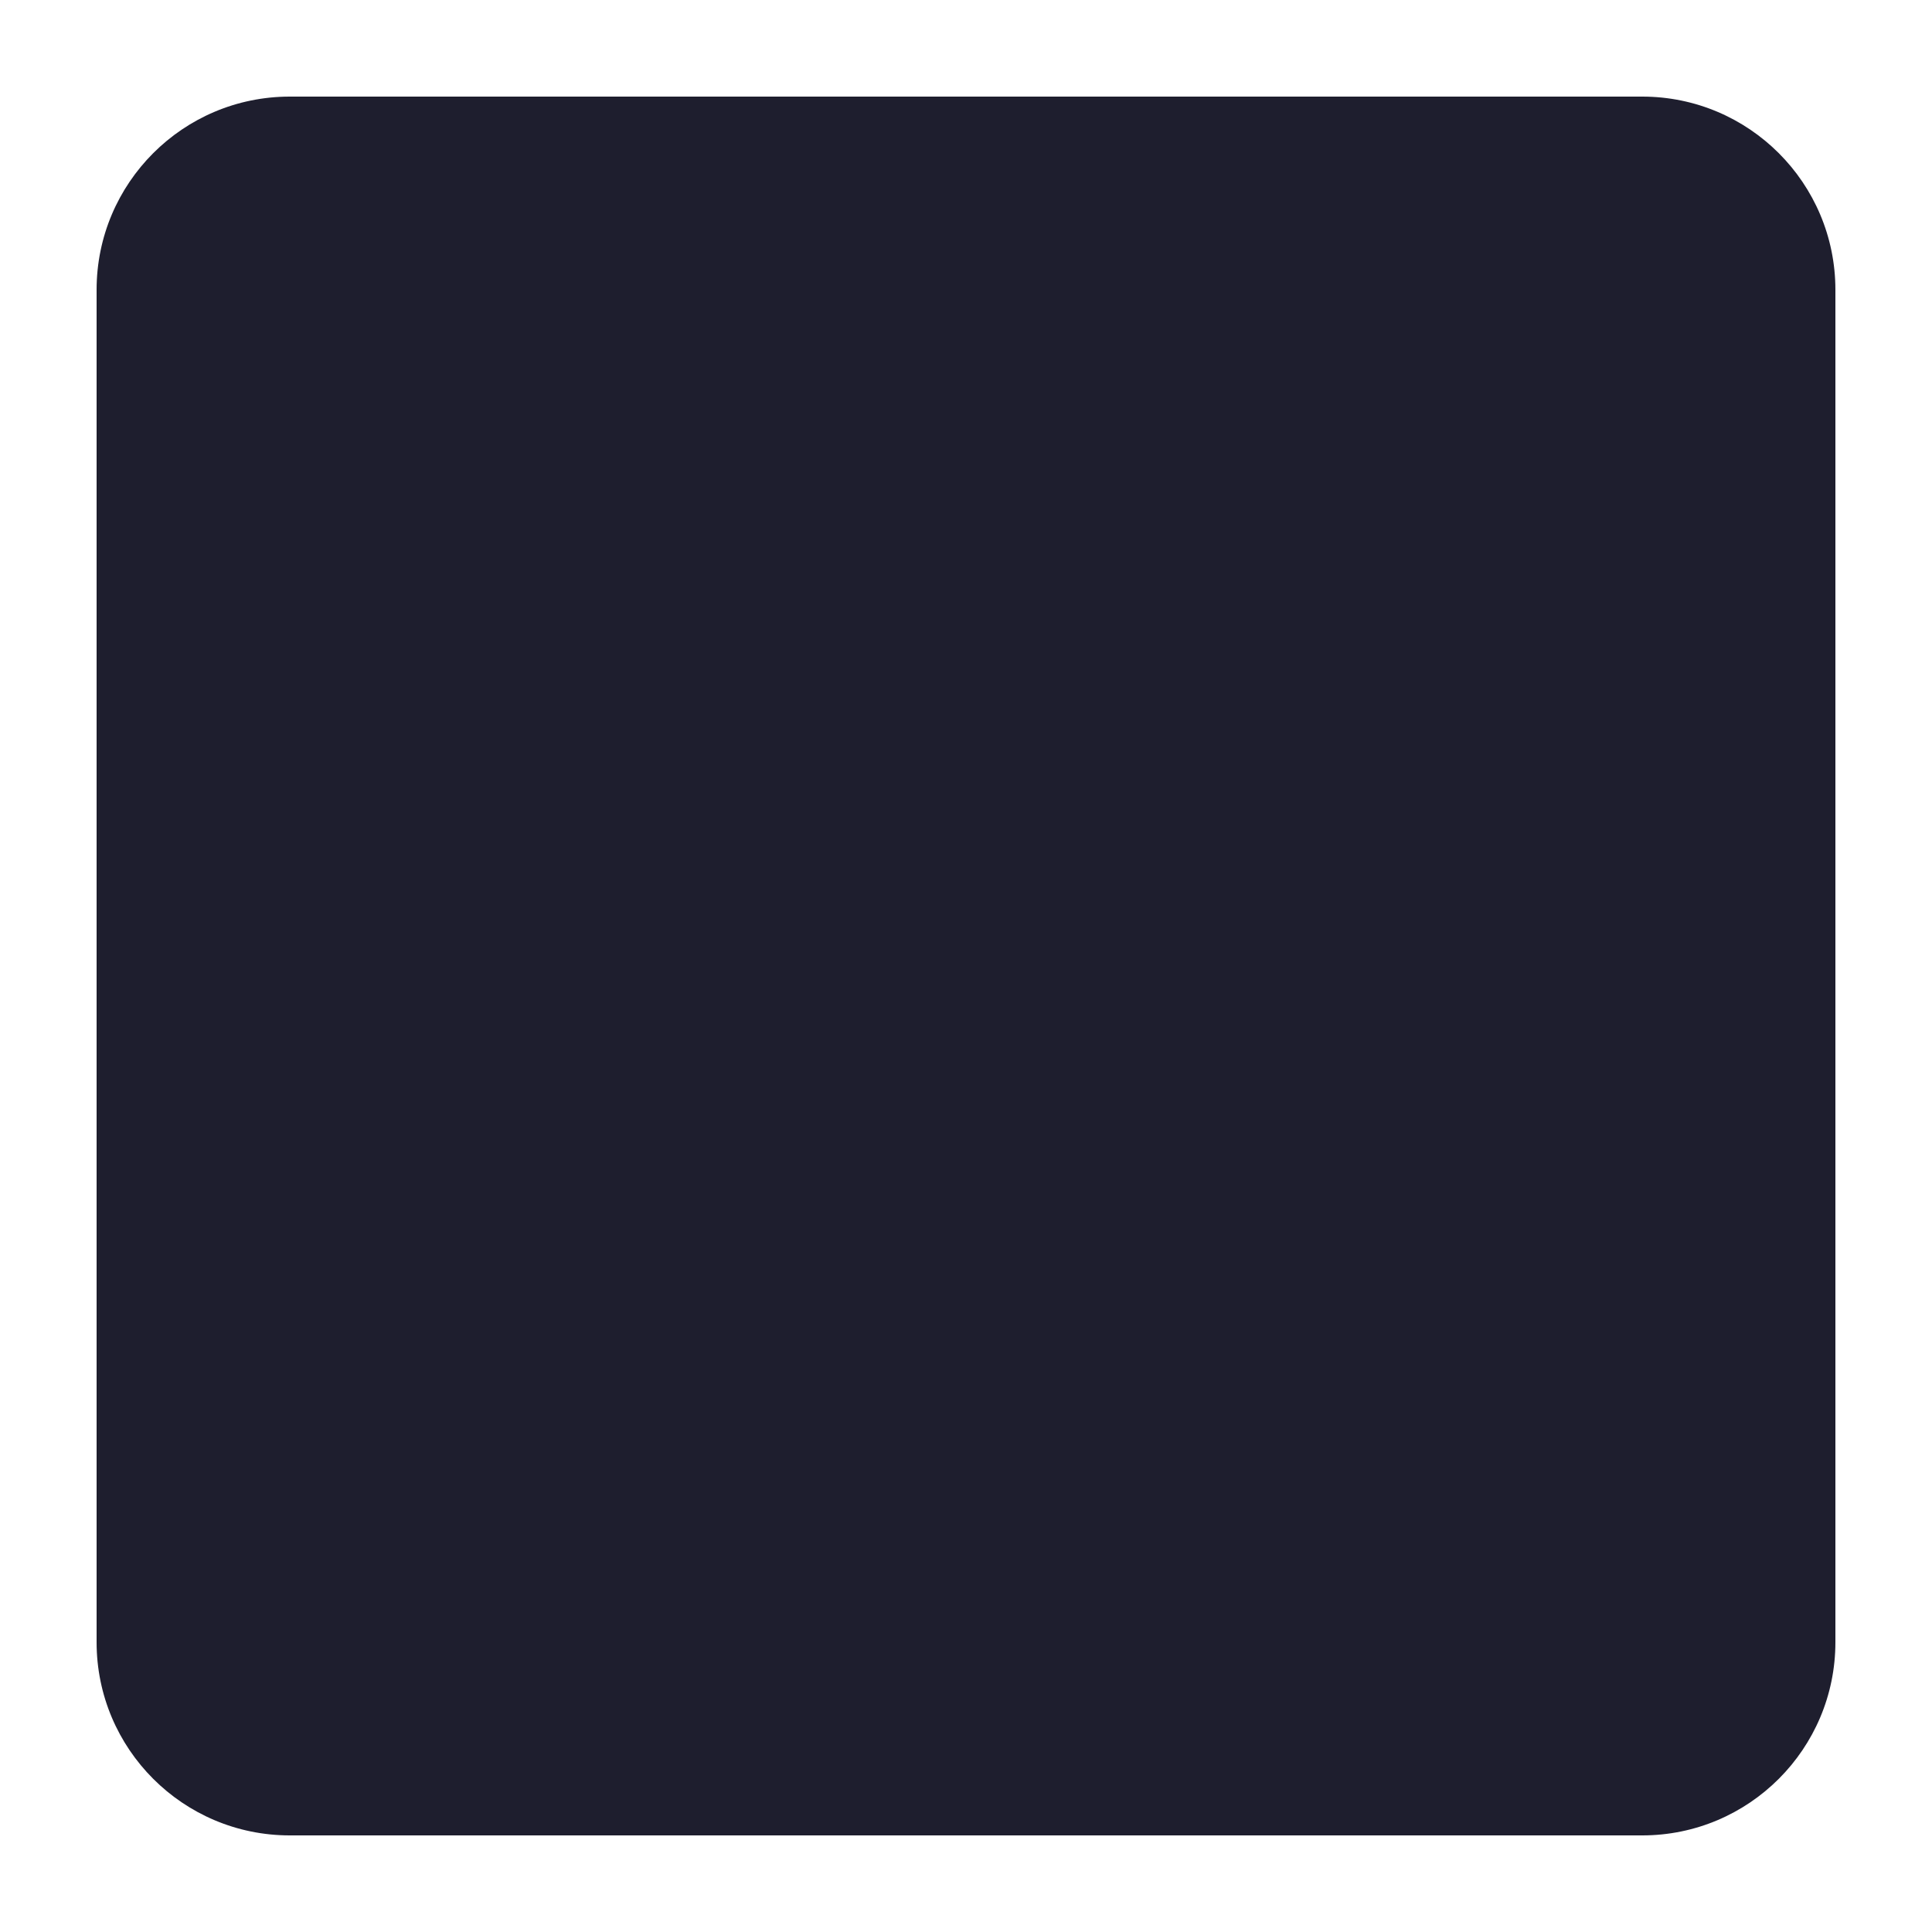
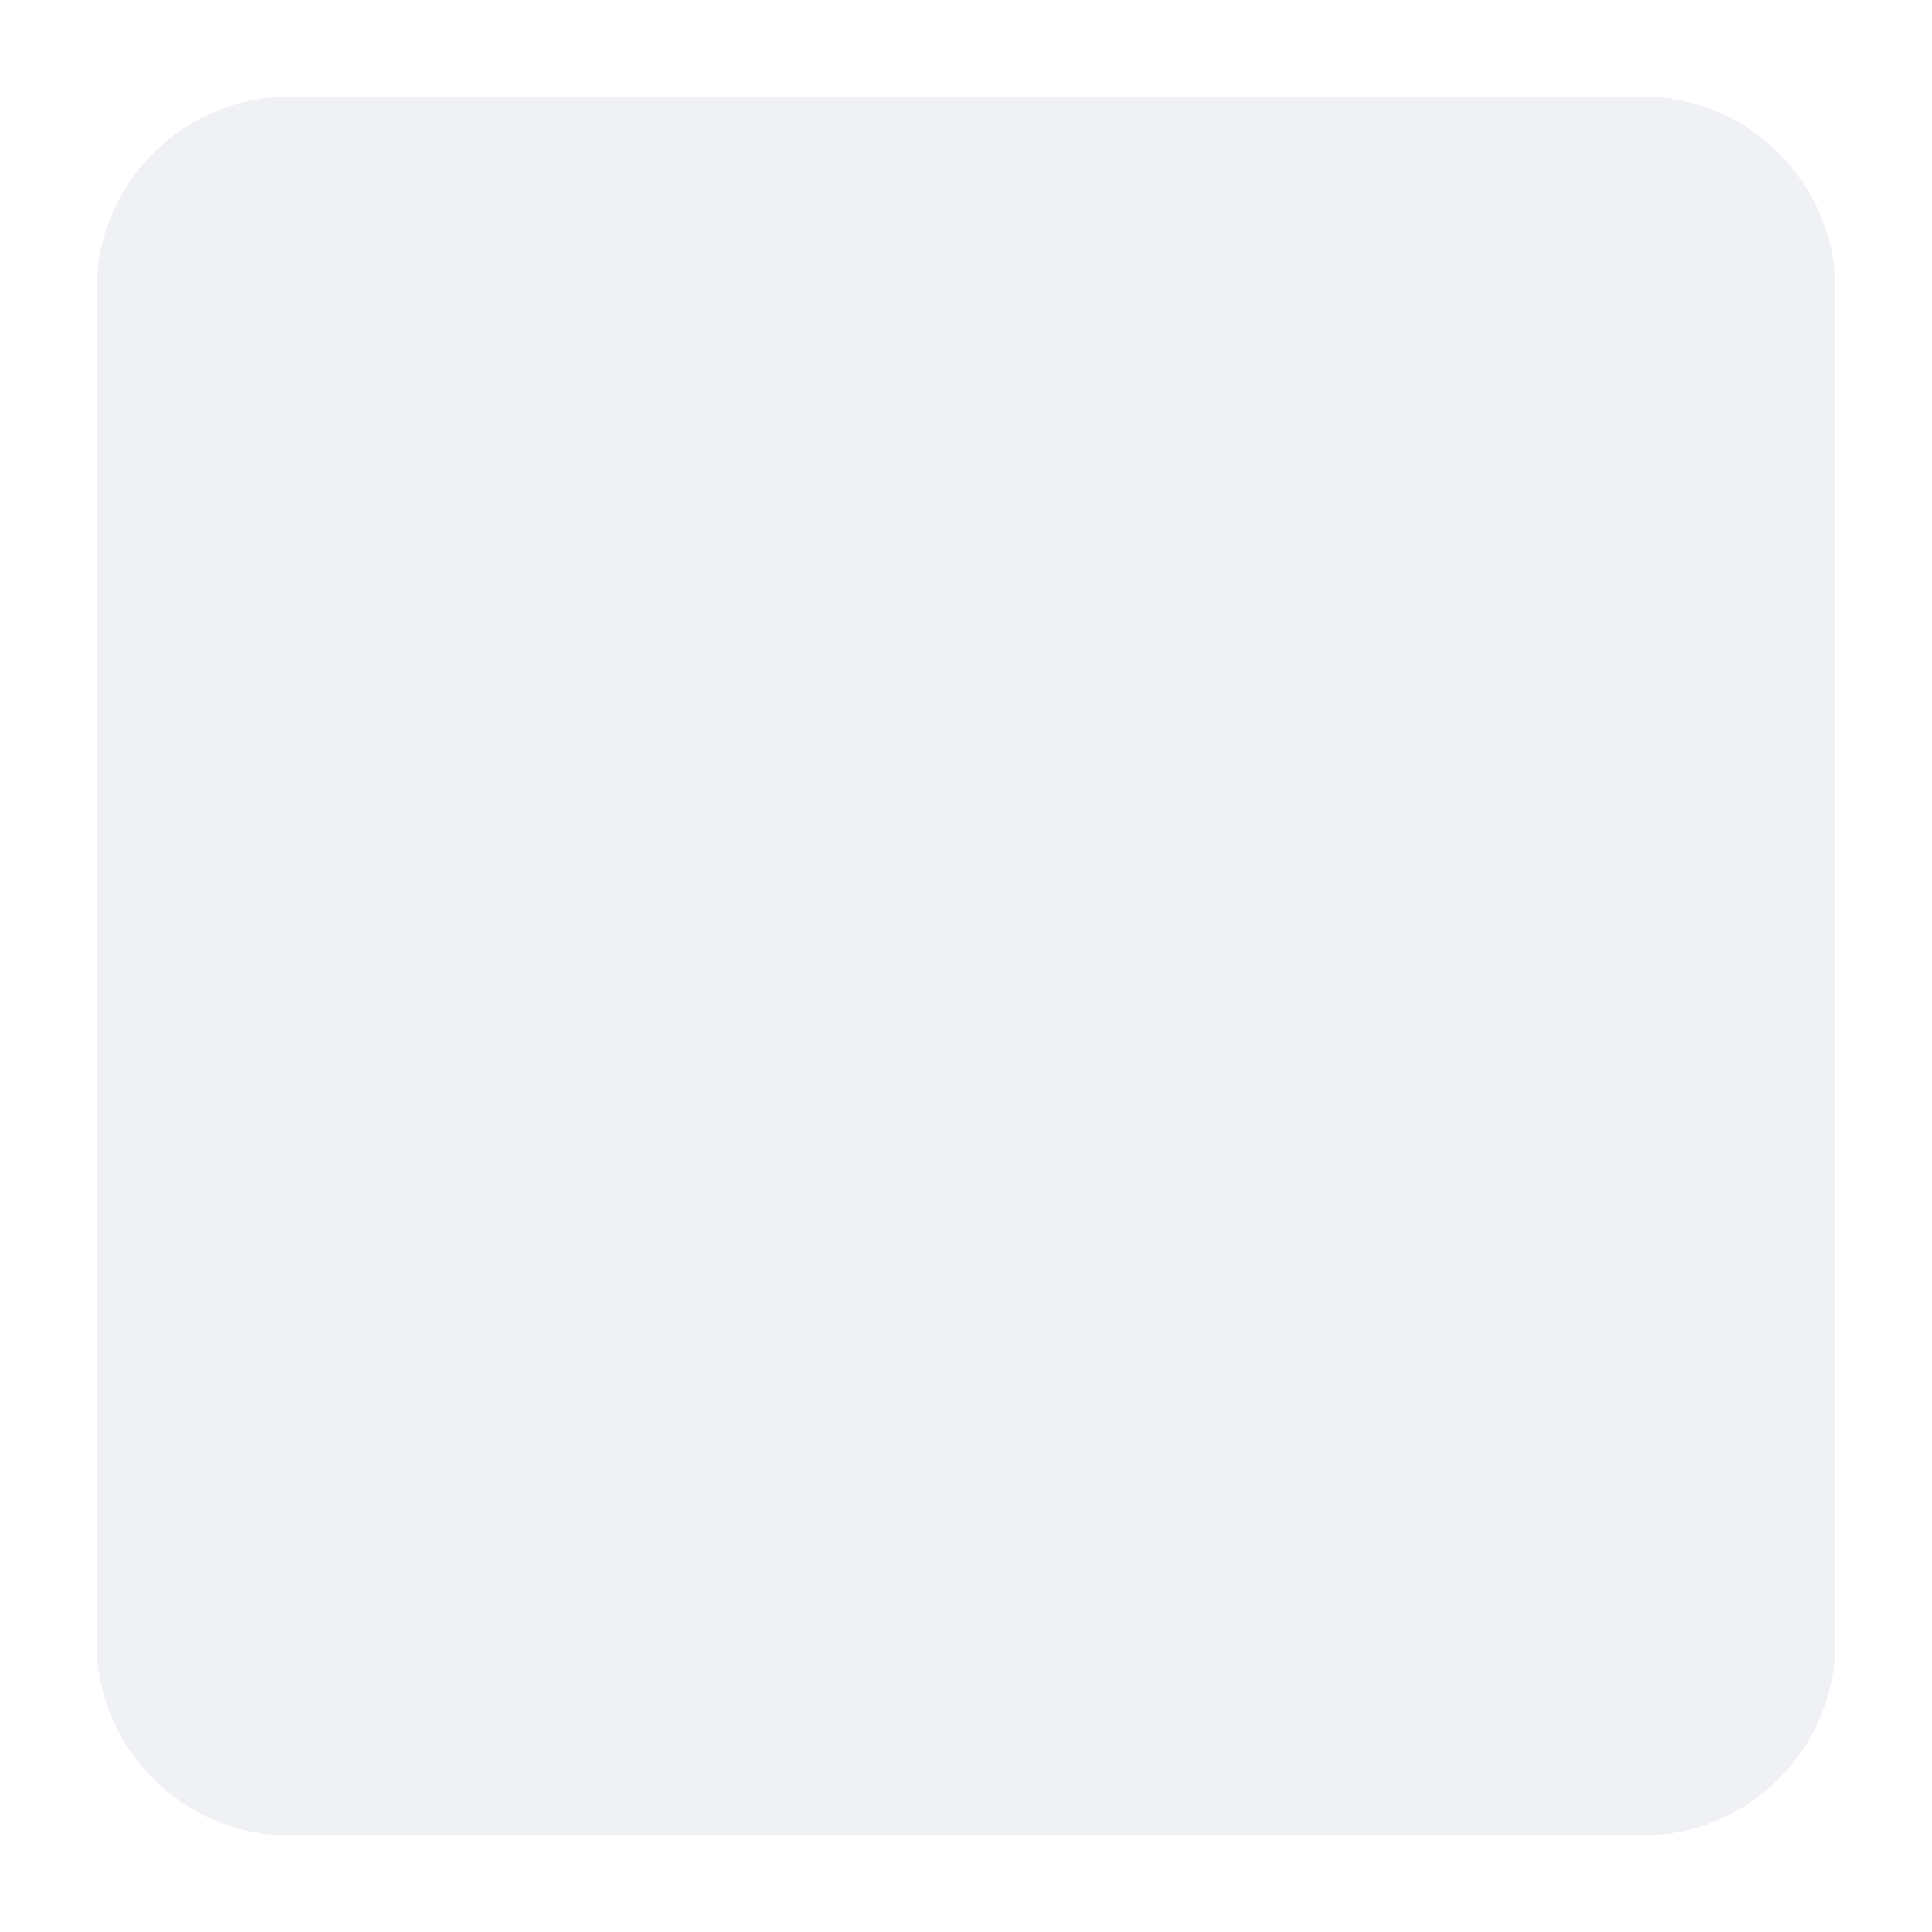
<svg xmlns="http://www.w3.org/2000/svg" width="80" height="80" version="1.1">
-   <rect x="4" y="4" width="72" height="72" rx="8" ry="8" fill="#1e1e2e" stroke-linecap="round" stroke-linejoin="round" stroke-width="4" style="paint-order:stroke fill markers" />
+   <rect x="4" y="4" width="72" height="72" rx="8" ry="8" fill="#eff1f5" stroke-linecap="round" stroke-linejoin="round" stroke-width="4" style="paint-order:stroke fill markers" />
</svg>
